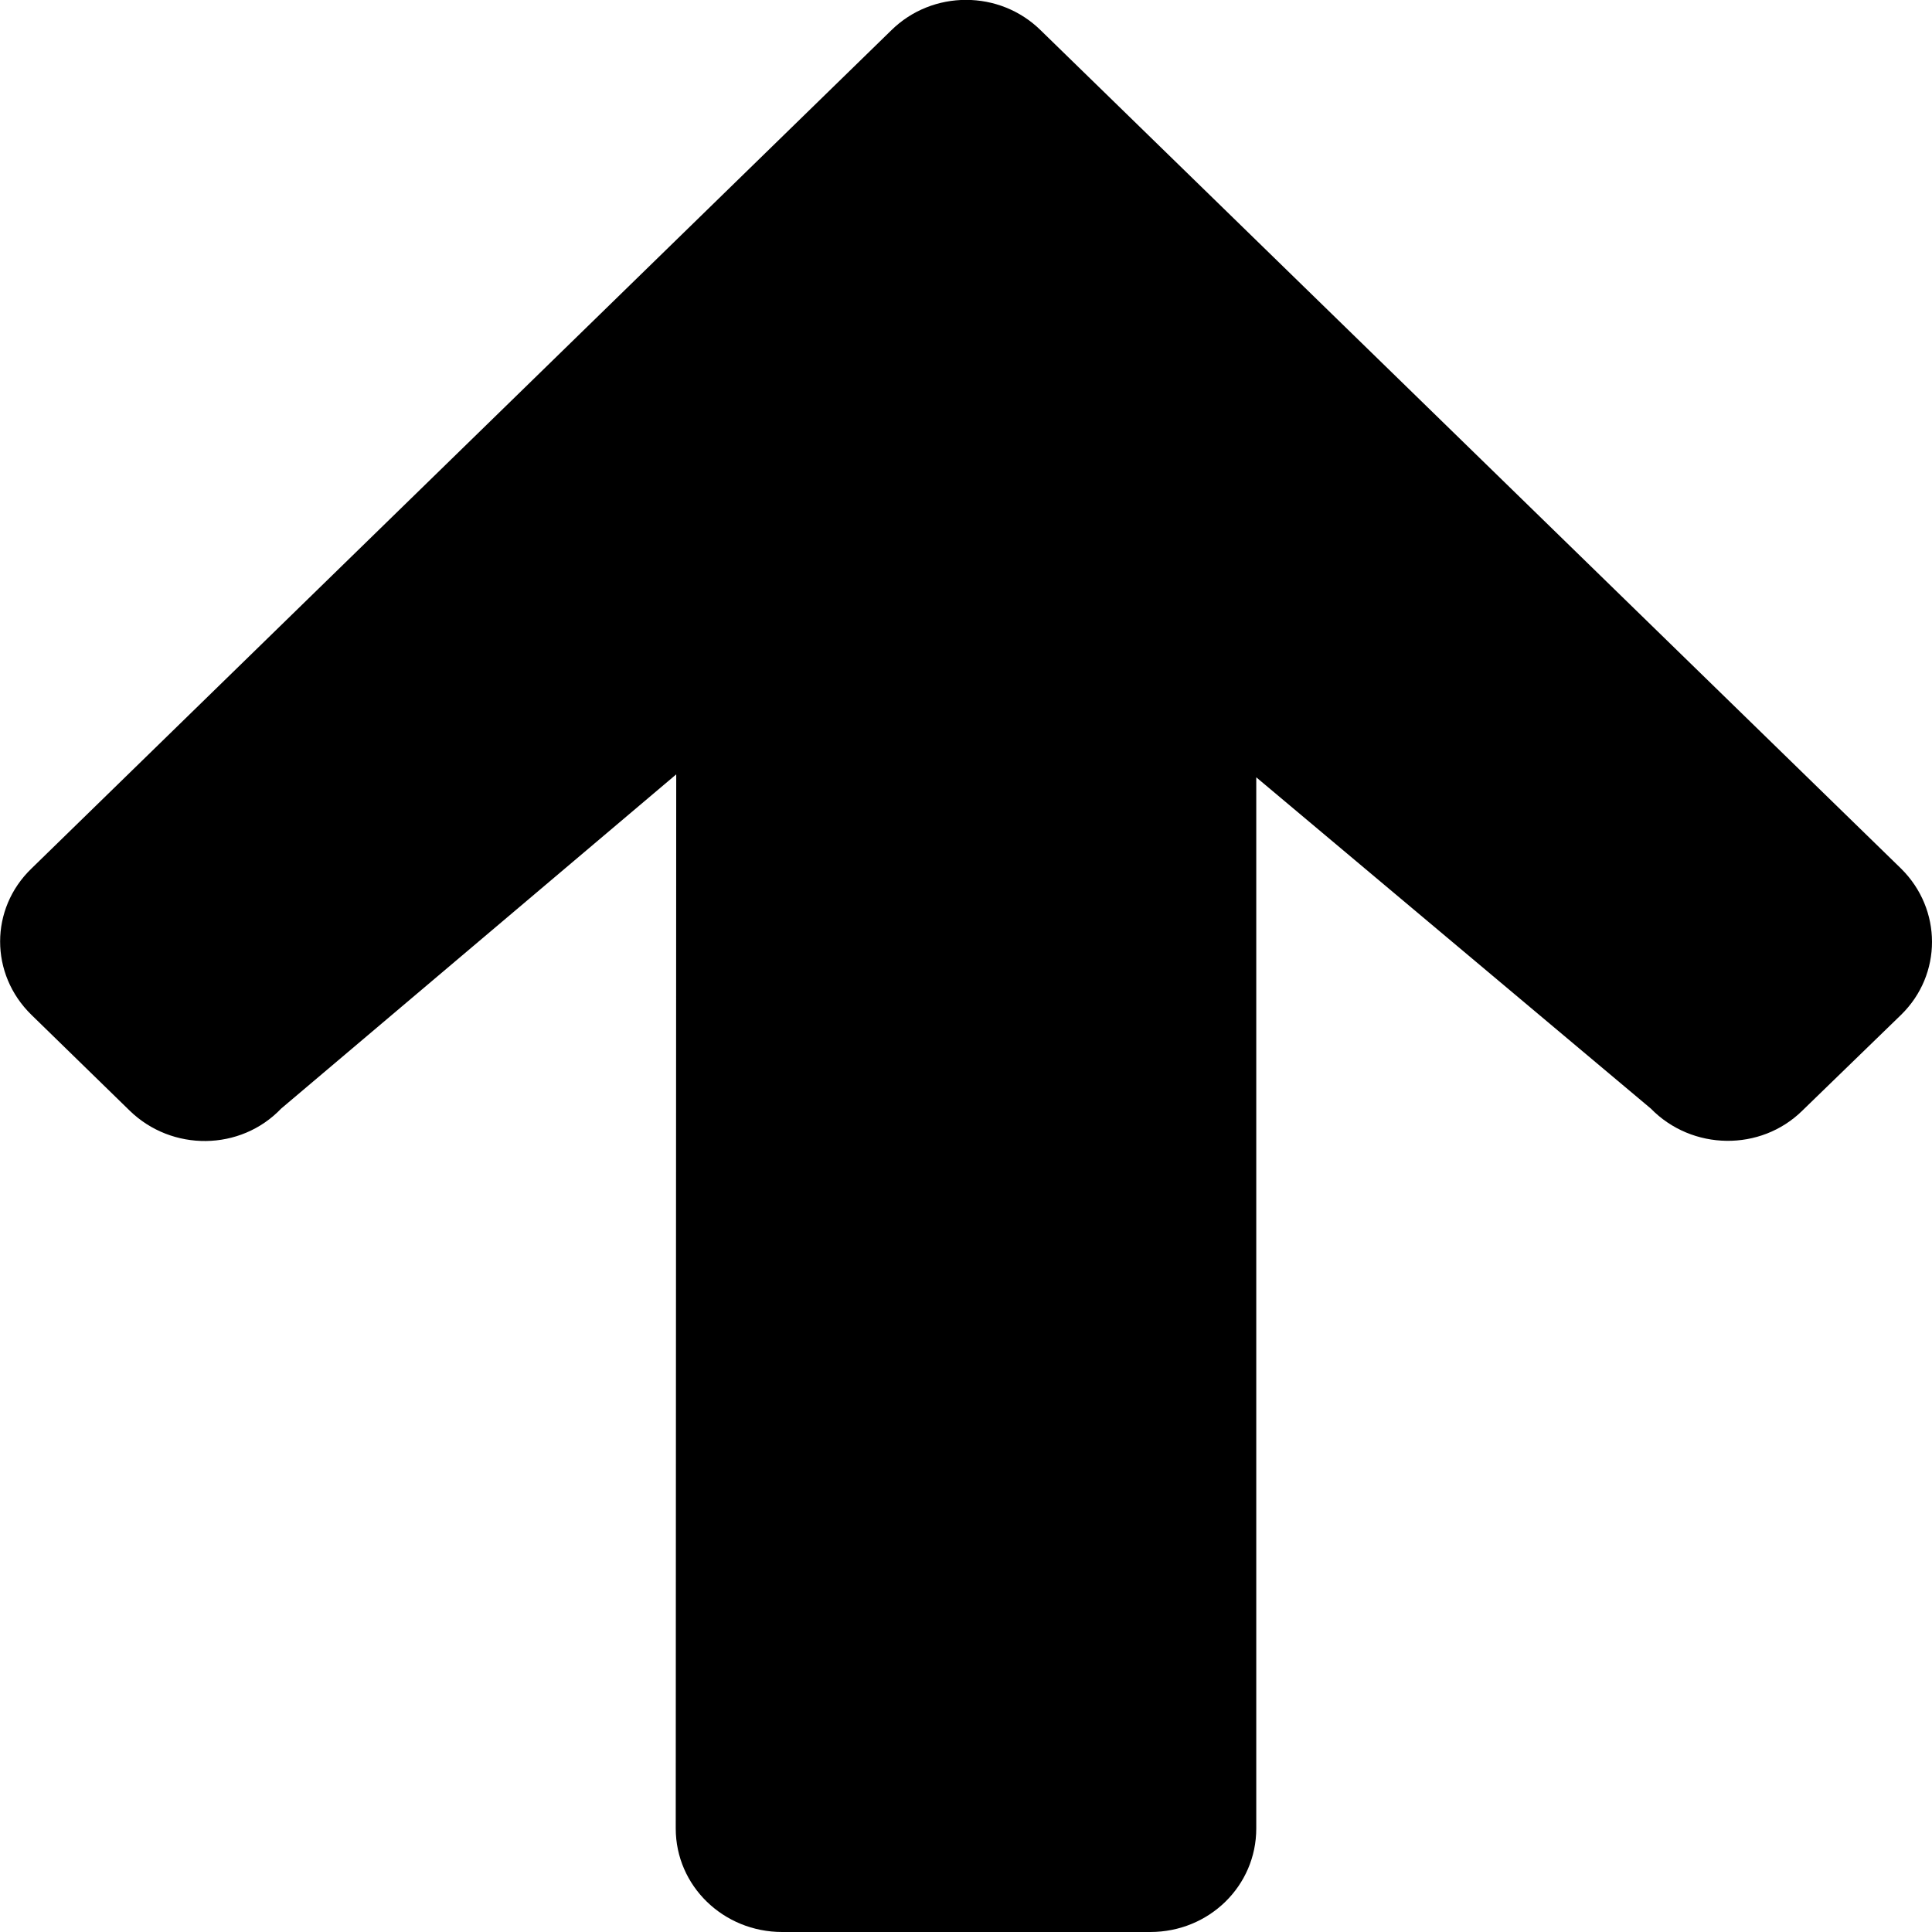
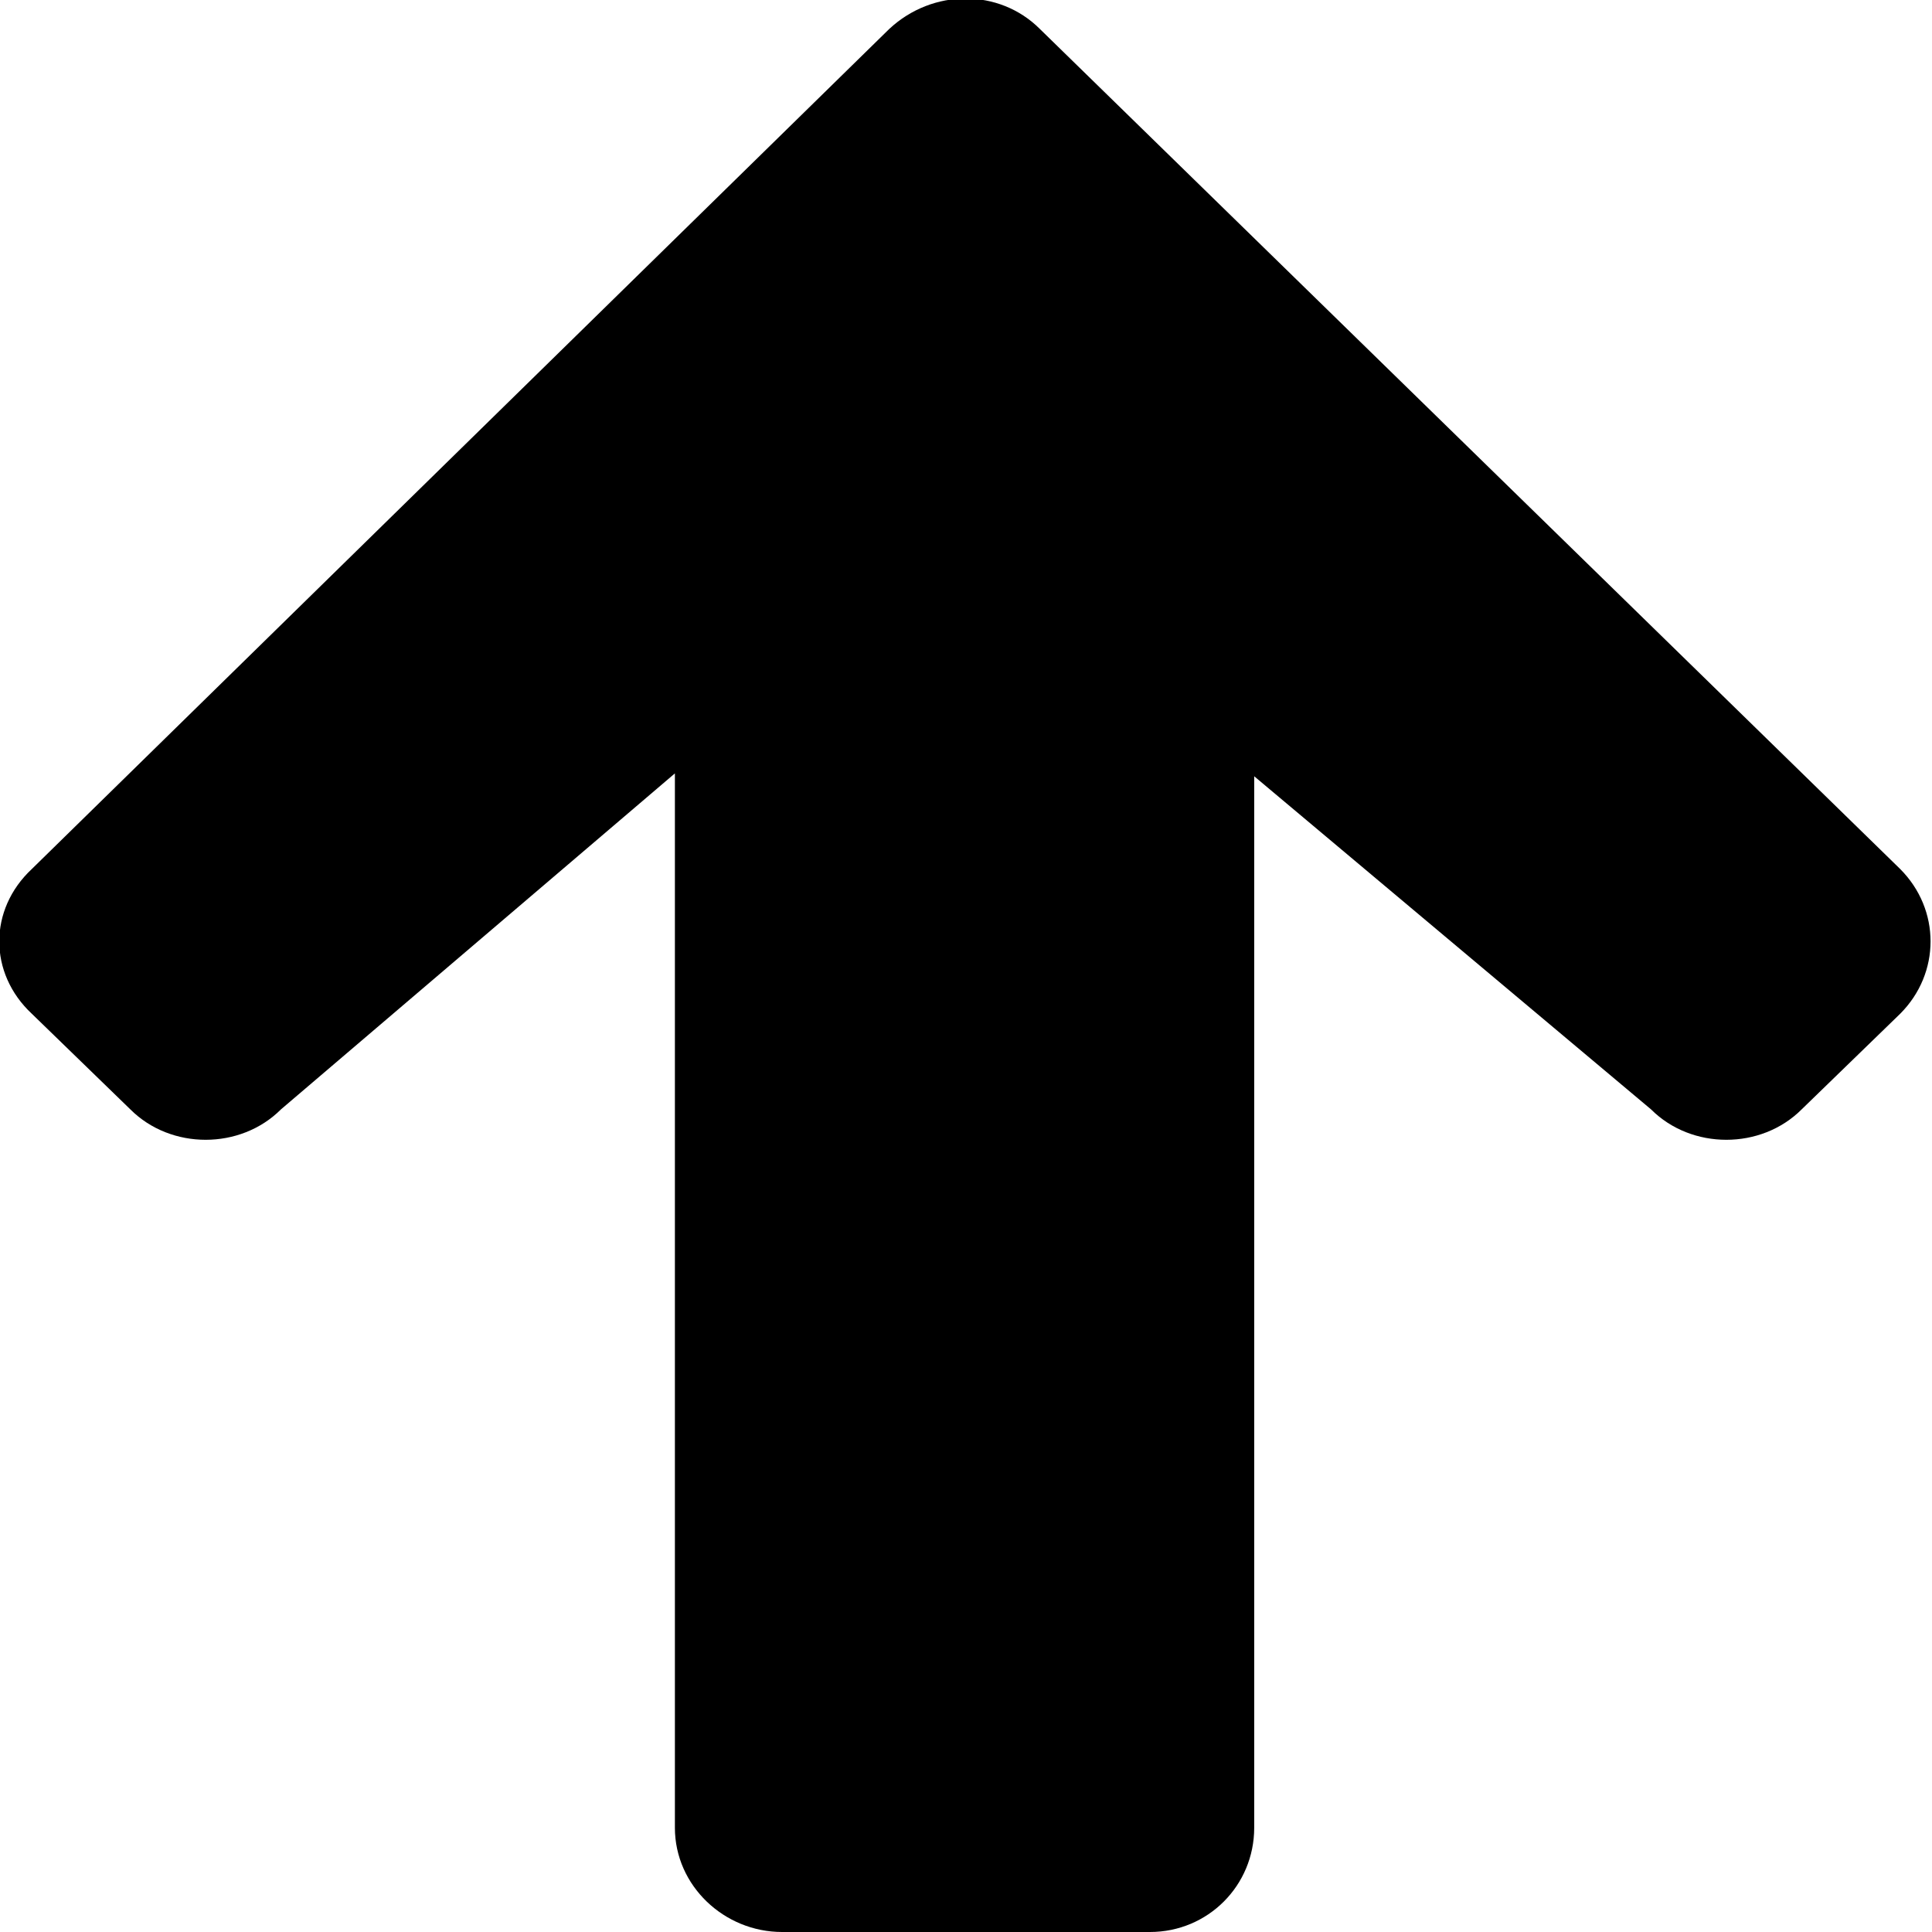
- <svg xmlns="http://www.w3.org/2000/svg" xml:space="preserve" width="3.937in" height="3.937in" version="1.1" style="shape-rendering:geometricPrecision; text-rendering:geometricPrecision; image-rendering:optimizeQuality; fill-rule:evenodd; clip-rule:evenodd" viewBox="0 0 3937 3937">
+ <svg xmlns="http://www.w3.org/2000/svg" xml:space="preserve" width="0.667in" height="0.667in" version="1.1" style="shape-rendering:geometricPrecision; text-rendering:geometricPrecision; image-rendering:optimizeQuality; fill-rule:evenodd; clip-rule:evenodd" viewBox="0 0 667 667">
  <defs>
    <style type="text/css">
   
+     .str0 {stroke:black;stroke-width:6.945}
    .fil0 {fill:black}
+     .fil1 {fill:#030104}
   
  </style>
  </defs>
  <g id="Layer_x0020_1">
-     <path class="fil0" d="M264 2263l-200 -195c-85,-83 -85,-216 0,-298l1752 -1708c84,-83 221,-83 305,0l1753 1708c84,83 84,216 0,298l-201 195c-85,84 -225,82 -309,-4l-804 -675 0 2142c0,117 -96,211 -216,211l-750 0c-120,0 -217,-94 -217,-211l1 -2148 -805 681c-83,87 -223,88 -309,4l0 0z" />
+     <path class="fil0" d="M17504 -6460l0 -343c0,-145 118,-262 262,-262l3004 0c145,0 263,117 262,261l0 3005c0,145 -117,262 -262,262l-343 0c-147,0 -265,-122 -262,-268l-95 -1284 -1884 1884c-103,103 -268,103 -371,0l-643 -642c-103,-104 -103,-269 0,-372l1890 -1889 -1289 -90c-148,4 -269,-114 -269,-262l0 0 0 0z" />
+     <path class="fil0" d="M-1191 10150l201 195c84,83 84,216 0,298l-1752 1708c-85,83 -222,83 -306,0l-1752 -1708c-85,-83 -85,-216 0,-298l200 -195c86,-84 225,-82 309,4l804 675 0 -2142c0,-117 97,-211 217,-211l750 0c120,0 216,94 216,211l0 2148 804 -681c84,-87 224,-88 309,-4l0 0z" />
+     <path class="fil0" d="M17372 10517l0 343c0,145 -118,262 -262,262l-3004 0c-145,0 -263,-117 -262,-261l0 -3005c0,-145 117,-262 262,-262l343 0c147,0 265,122 262,268l95 1284 1884 -1884c103,-103 268,-103 371,0l643 642c103,104 103,269 0,372l-1890 1889 1289 90c148,-4 269,114 269,262l0 0 0 0z" />
+     <path class="fil0" d="M-11532 6802l343 0c145,0 262,118 262,262l0 3004c0,145 -117,263 -261,262l-3005 0c-145,0 -262,-117 -262,-262l0 -343c0,-147 122,-265 268,-262l1284 -95 -1884 -1884c-103,-103 -103,-268 0,-371l642 -643c104,-103 269,-103 372,0l1889 1890 90 -1289c-4,-148 114,-269 262,-269l0 0 0 0z" />
+     <path class="fil0" d="M8982 8691l-195 201c-82,84 -216,84 -298,0l-1708 -1752c-82,-85 -82,-222 0,-306l1708 -1753c83,-84 216,-84 298,0l195 201c84,85 82,225 -3,309l-676 804 2142 0c117,0 211,97 211,217l0 749c0,121 -94,217 -211,217l-2148 0 682 804c86,84 87,224 3,309l0 0z" />
+     <path class="fil0" d="M-13857 532l195 -201c83,-84 216,-84 298,0l1708 1752c83,85 83,222 0,306l-1708 1753c-82,84 -216,84 -298,0l-195 -201c-83,-85 -81,-225 4,-309l675 -804 -2142 0c-117,0 -211,-96 -211,-217l0 -749c0,-120 94,-217 211,-217l2149 0 -682 -804c-86,-84 -88,-224 -4,-309l0 0z" />
+     <g id="_2921500287104">
+       <path class="fil0" d="M-5199 5552l344 0c145,0 262,118 261,262l1 3004c0,145 -117,263 -262,262l-3004 0c-145,0 -263,-117 -262,-262l0 -343c0,-147 121,-265 268,-262l1283 -95 -1883 -1884c-103,-103 -103,-268 0,-371l642 -643c103,-103 268,-103 371,0l1889 1890 90 -1289c-4,-148 115,-269 262,-269l0 0 0 0z" />
+       <path class="fil0 str0" d="M312 5143l1919 0c557,0 1009,452 1009,1009l0 1919c0,557 -452,1009 -1009,1009l-1919 0c-557,0 -1009,-452 -1009,-1009l0 -1919c0,-557 452,-1009 1009,-1009z" />
+     </g>
+     <g id="_2921500313440">
+       <path class="fil0" d="M-11822 -6412l344 0c145,0 262,118 261,262l1 3004c0,145 -117,263 -262,262l-3004 0c-145,0 -263,-117 -262,-262l0 -343c0,-147 121,-265 268,-262l1283 -95 -1883 -1884c-103,-103 -103,-268 0,-371l642 -643c103,-103 268,-103 371,0l1889 1890 90 -1289c-4,-148 115,-269 262,-269l0 0 0 0z" />
+       <path class="fil0 str0" d="M-11728 -10967l1919 0c557,0 1009,452 1009,1009l0 1919c0,557 -452,1009 -1009,1009l-1919 0c-557,0 -1009,-452 -1009,-1009l0 -1919c0,-557 452,-1009 1009,-1009z" />
+       <g id="_2397069216832">
+         <g>
+           <g id="c187_arrow">
+             <path id="__x003c_Group_x003e__5_" class="fil1" d="M-7319 -4829c0,2 0,3 0,3 0,1 0,1 0,2 0,0 0,0 0,0l0 0c0,1 0,1 0,2 0,0 0,0 0,0 0,0 0,0 0,1 -1,4 -1,5 -1,9 0,509 202,1005 557,1371l-409 402c-19,20 -25,50 -15,74 11,25 35,42 63,42l1328 0c37,0 67,-30 67,-67l0 -1312c0,-1 0,-2 0,-3 0,-37 -30,-67 -67,-67 -25,0 -47,13 -59,33l-402 398c-228,-236 -353,-543 -353,-881 5,-688 569,-1249 1269,-1249 688,5 1248,569 1248,1269l710 -2 0 -10c0,-1078 -877,-1961 -1968,-1968 -1077,0 -1959,875 -1968,1953l0 0z" />
+           </g>
+         </g>
+         <g>
+     </g>
+         <g>
+     </g>
+         <g>
+     </g>
+         <g>
+     </g>
+         <g>
+     </g>
+         <g>
+     </g>
+         <g>
+     </g>
+         <g>
+     </g>
+         <g>
+     </g>
+         <g>
+     </g>
+         <g>
+     </g>
+         <g>
+     </g>
+         <g>
+     </g>
+         <g>
+     </g>
+         <g>
+     </g>
+       </g>
+     </g>
+     <g id="_2921492507168">
+       <path class="fil0" d="M14926 1219l344 0c145,0 262,118 261,262l1 3004c0,145 -117,263 -262,262l-3004 0c-145,0 -263,-117 -262,-262l0 -343c0,-147 121,-265 268,-262l1283 -95 -1883 -1884c-103,-103 -103,-268 0,-371l642 -643c103,-103 268,-103 371,0l1889 1890 90 -1289c-4,-148 115,-269 262,-269l0 0 0 0z" />
+       <path class="fil0 str0" d="M15020 -3336l1919 0c557,0 1009,452 1009,1009l0 1919c0,557 -452,1009 -1009,1009l-1919 0c-557,0 -1009,-452 -1009,-1009l0 -1919c0,-557 452,-1009 1009,-1009z" />
+       <g id="_2398609363824">
+         <g>
+           <g id="c187_arrow_0">
+             <path id="__x003c_Group_x003e__5__1" class="fil1" d="M23365 2802c0,2 0,3 0,3 0,1 0,1 0,2 0,0 0,0 0,0l0 0c0,1 0,1 0,2 0,0 0,0 0,0 0,0 0,0 0,1 0,4 0,5 0,9 0,509 -202,1005 -557,1371l409 402c19,20 25,50 15,74 -11,25 -35,42 -63,42l-1328 0c-37,0 -67,-30 -67,-67l0 -1312c0,-1 0,-2 0,-3 0,-37 30,-67 67,-67 25,0 47,13 59,33l402 398c228,-236 353,-543 353,-881 -5,-688 -569,-1249 -1269,-1249 -688,5 -1247,569 -1247,1269l-711 -2 0 -10c0,-1078 877,-1961 1968,-1968 1077,0 1959,875 1969,1953l0 0z" />
+           </g>
+         </g>
+         <g>
+     </g>
+         <g>
+     </g>
+         <g>
+     </g>
+         <g>
+     </g>
+         <g>
+     </g>
+         <g>
+     </g>
+         <g>
+     </g>
+         <g>
+     </g>
+         <g>
+     </g>
+         <g>
+     </g>
+         <g>
+     </g>
+         <g>
+     </g>
+         <g>
+     </g>
+         <g>
+     </g>
+         <g>
+     </g>
+       </g>
+     </g>
+     <path class="fil0" d="M45 383l-34 -33c-15,-14 -15,-36 0,-50l296 -290c15,-14 38,-14 52,0l297 290c14,14 14,36 0,50l-34 33c-14,14 -38,14 -52,0l-137 -115 0 363c0,20 -16,36 -36,36l-127 0c-20,0 -37,-16 -37,-36l0 -364 -136 116c-14,14 -38,14 -52,0l0 0z" />
+     <path class="fil0" d="M10533 -1871l-343 0c-145,0 -262,-118 -262,-262l0 -3004c0,-145 117,-263 261,-262l3005 0c145,0 262,117 262,262l0 343c0,147 -122,265 -268,262l-1284 95 1884 1884c103,103 103,268 0,371l-642 643c-104,103 -269,103 -372,0l-1889 -1890 -90 1289c4,148 -114,269 -262,269l0 0 0 0z" />
  </g>
</svg>
